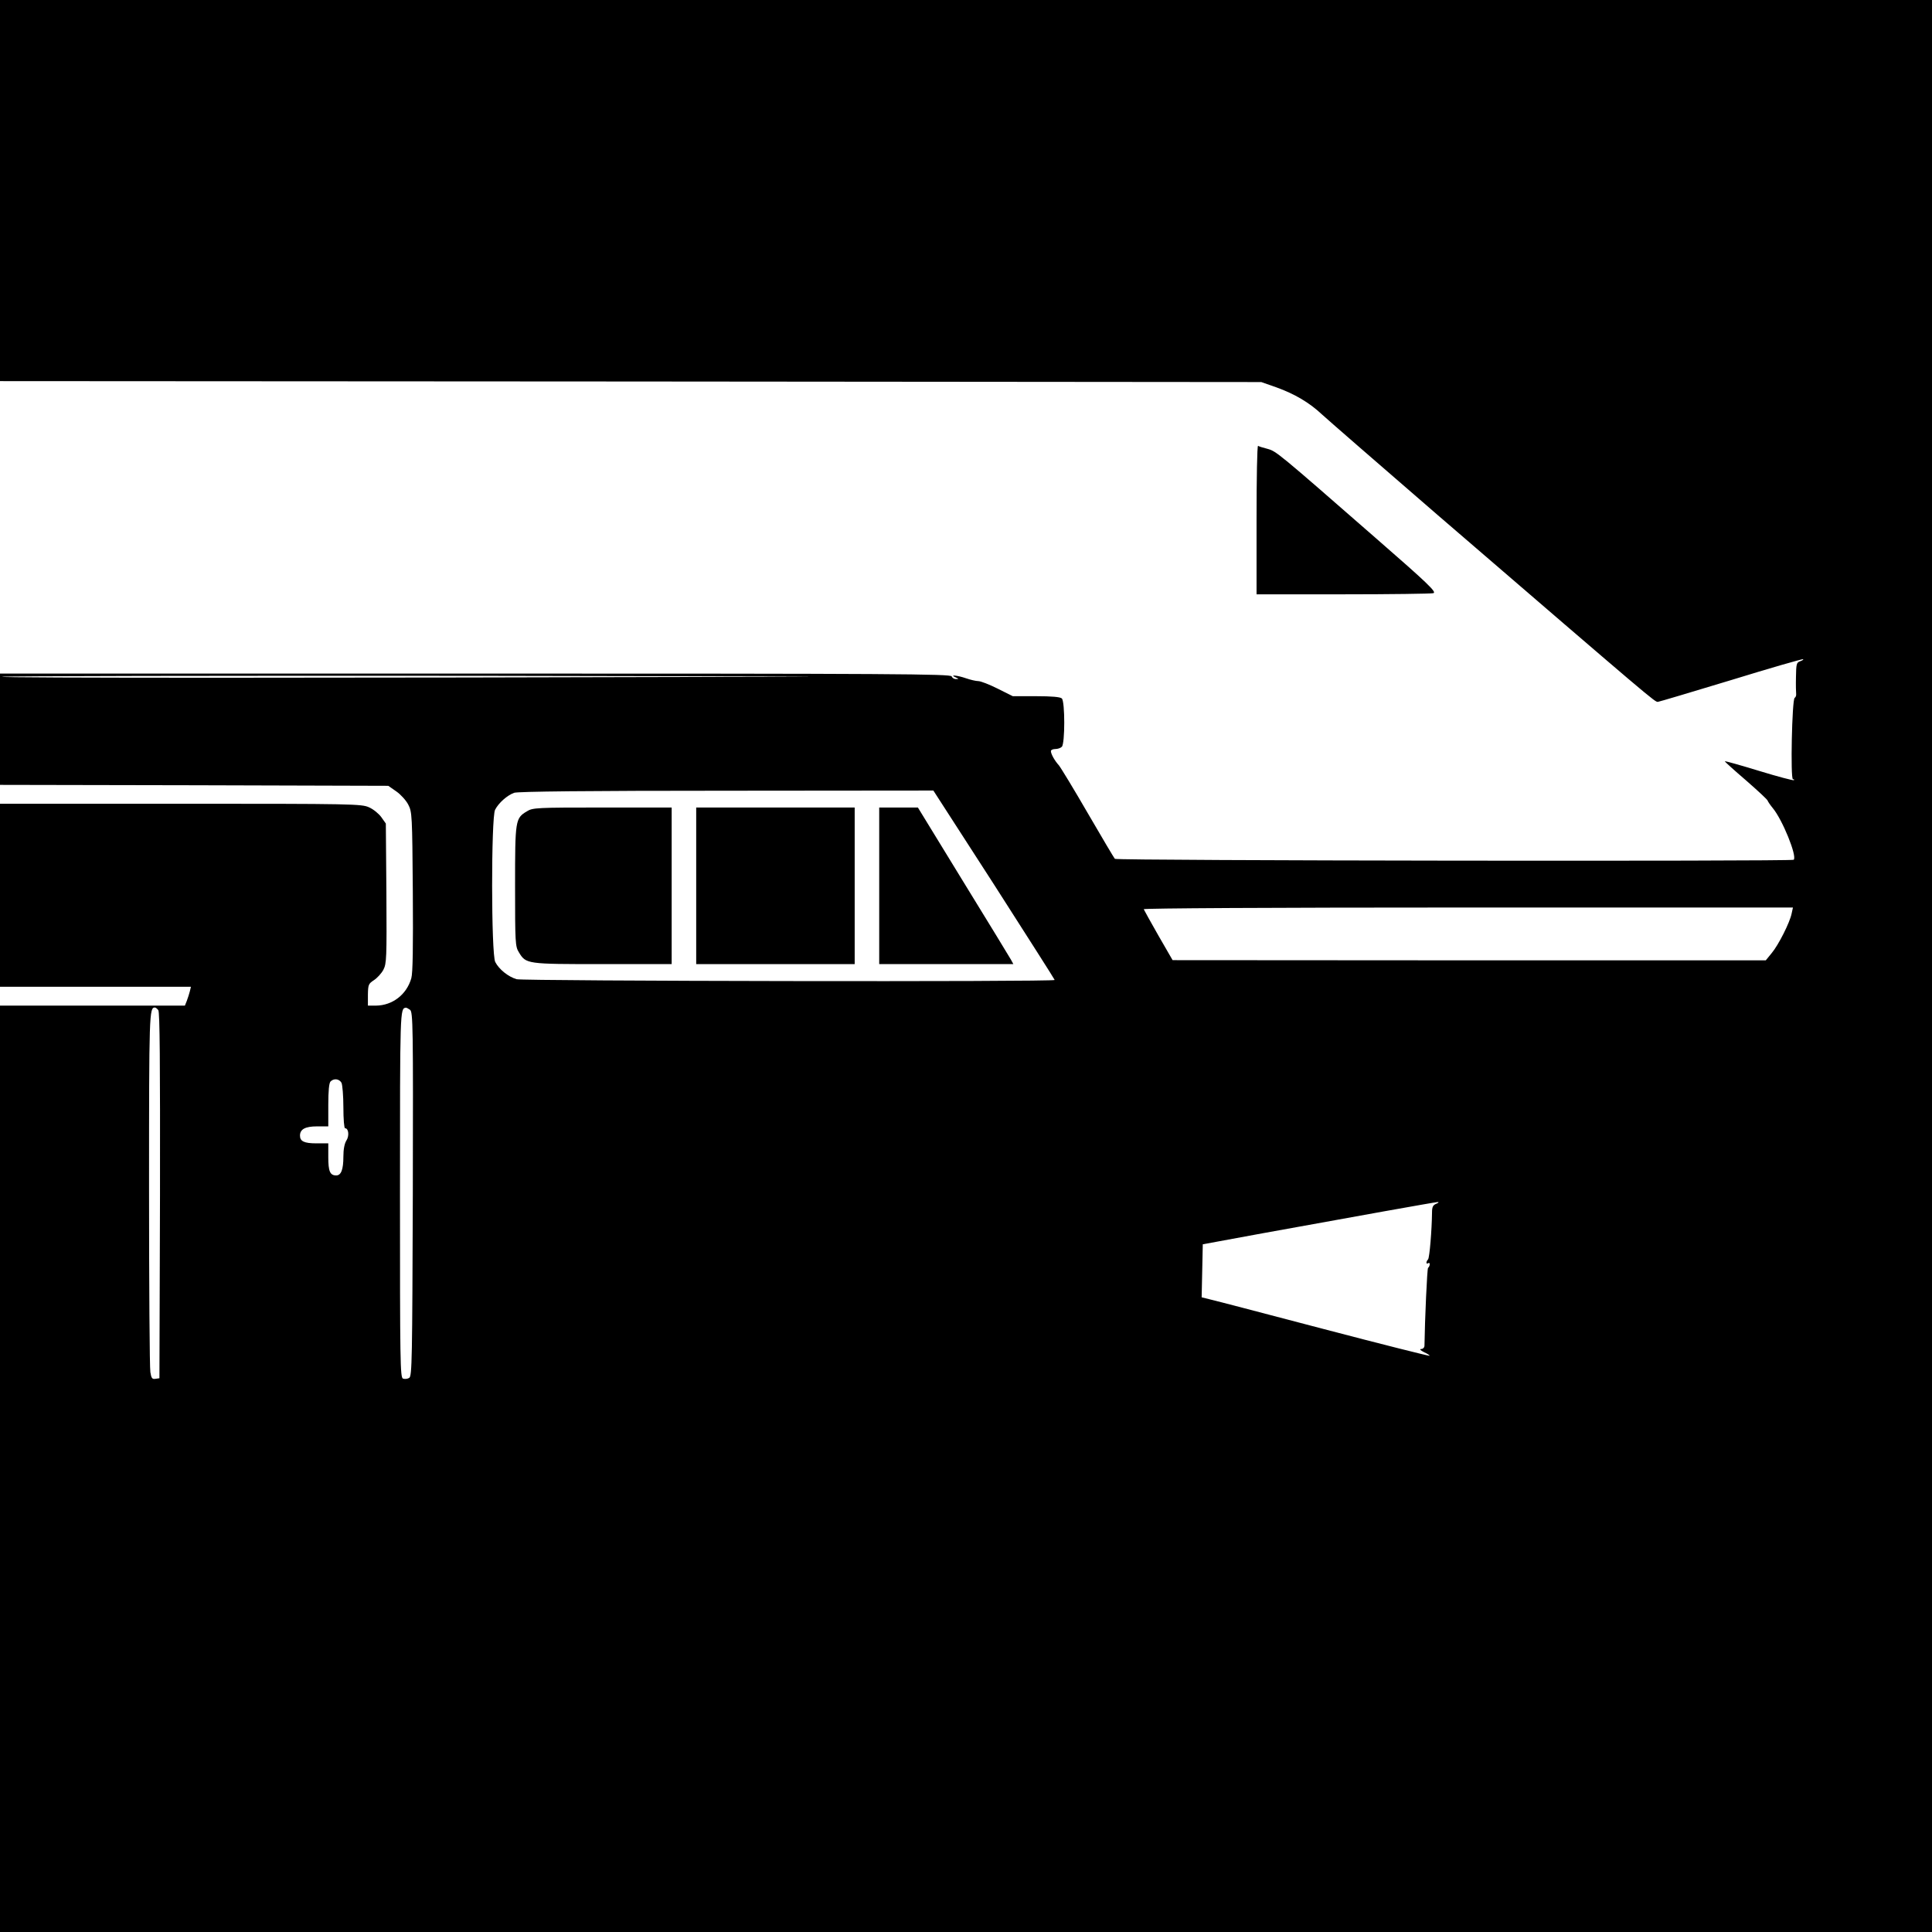
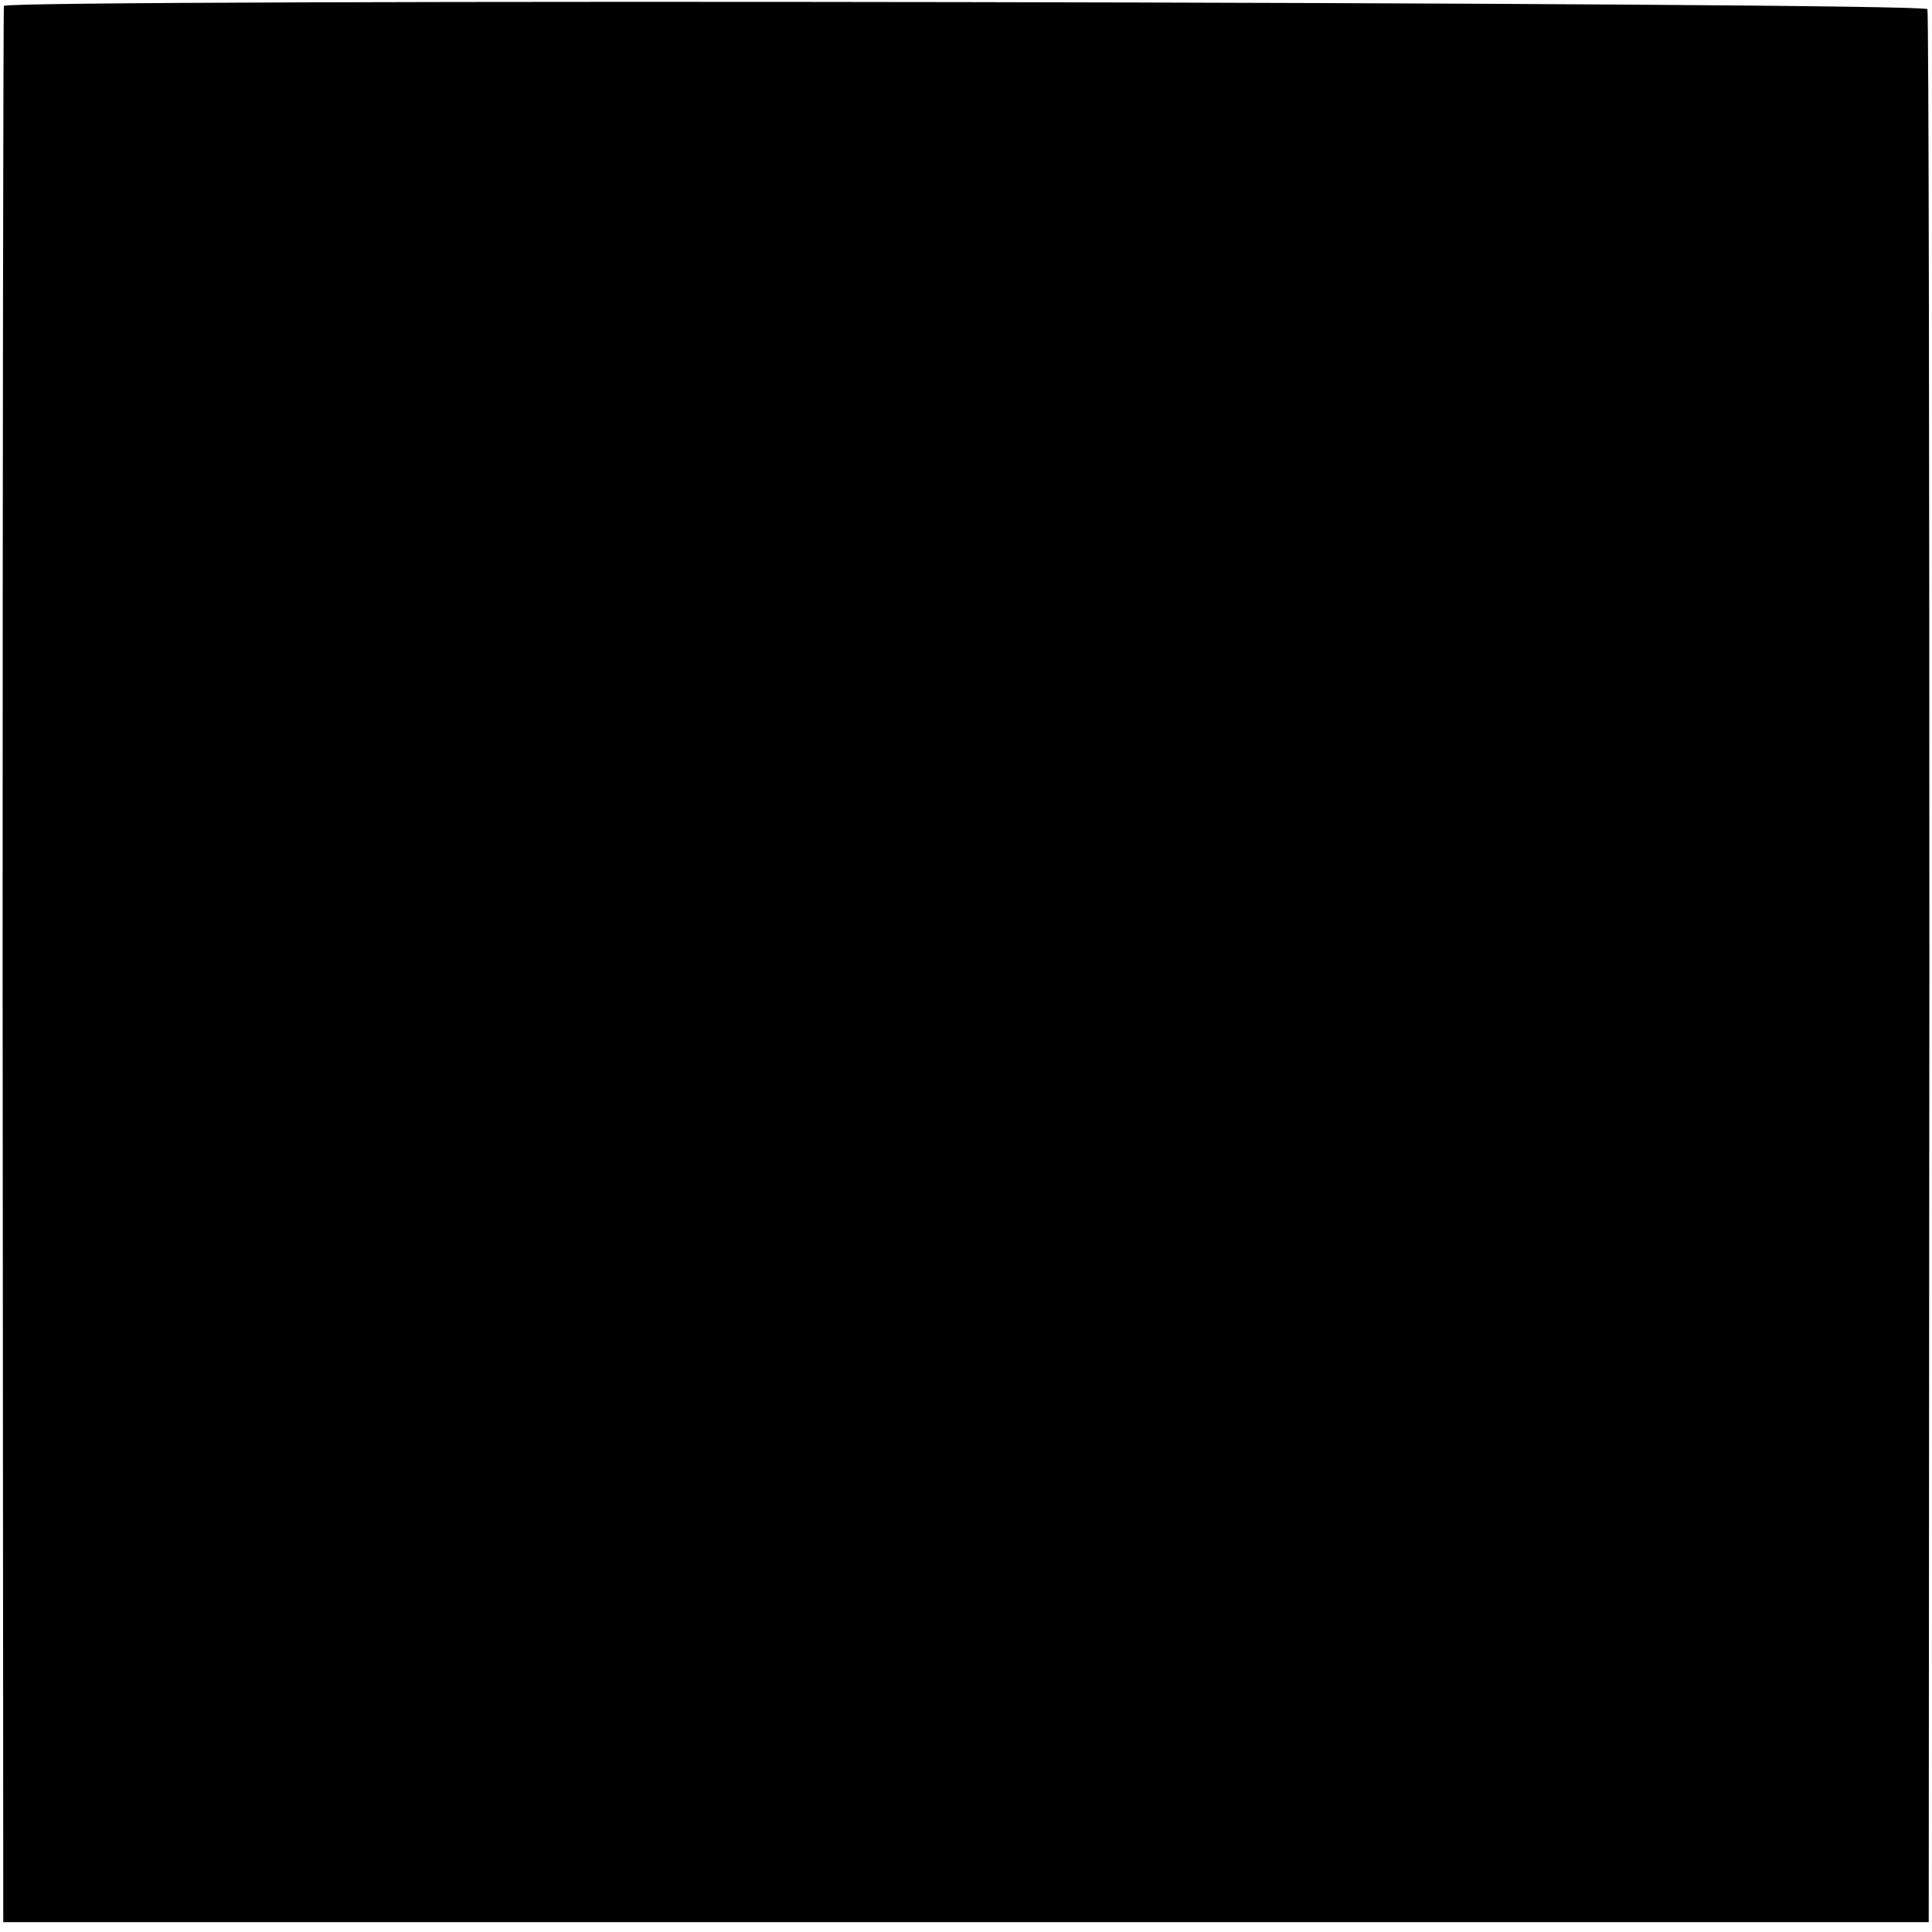
- <svg xmlns="http://www.w3.org/2000/svg" version="1.0" width="1024pt" height="1024pt" viewBox="0 0 1024 1024" preserveAspectRatio="xMidYMid meet">
-   <g transform="translate(0,1024) scale(0.1,-0.1)" fill="#000000" stroke="none">
-     <path d="M0 9230 l0 -1010 3343 -2 3342 -3 80 -28 c97 -35 175 -81 241 -143 27 -25 303 -265 613 -533 1154 -994 1151 -991 1168 -991 5 0 179 52 387 115 208 64 381 114 383 111 3 -2 -5 -7 -16 -11 -19 -6 -21 -15 -22 -83 -1 -42 0 -83 1 -91 1 -8 -3 -17 -8 -20 -14 -9 -23 -431 -9 -431 6 0 8 -2 5 -5 -3 -3 -86 19 -184 49 -98 30 -180 53 -182 51 -2 -1 49 -47 112 -101 63 -55 115 -103 115 -108 1 -4 13 -22 27 -39 51 -61 130 -255 111 -274 -10 -9 -3589 -5 -3598 5 -4 4 -68 112 -143 241 -74 128 -144 243 -154 255 -22 24 -42 60 -42 75 0 6 10 11 23 11 13 0 28 5 35 12 17 17 17 239 0 256 -8 8 -53 12 -136 12 l-124 0 -80 40 c-44 22 -90 40 -103 40 -12 0 -42 7 -65 15 -46 16 -91 20 -55 5 18 -8 18 -9 2 -9 -10 -1 -20 6 -23 14 -5 13 -295 15 -2525 15 l-2519 0 0 -295 0 -295 1029 -2 1029 -3 43 -30 c23 -16 52 -48 63 -70 20 -38 21 -57 24 -460 2 -296 0 -432 -8 -460 -25 -87 -100 -144 -187 -145 l-43 0 0 58 c1 53 3 58 32 77 17 11 40 36 50 55 17 33 18 60 16 405 l-3 370 -24 34 c-13 18 -42 42 -65 52 -39 18 -86 19 -998 19 l-958 0 0 -485 0 -485 506 0 506 0 -6 -25 c-3 -13 -11 -36 -16 -50 l-10 -25 -490 0 -490 0 0 -2455 0 -2455 5120 0 5120 0 0 5120 0 5120 -5120 0 -5120 0 0 -1010z m4130 -2577 c-2417 -7 -4120 -7 -4120 0 0 4 1131 6 2513 5 1381 -2 2105 -4 1607 -5z m1139 -1102 c176 -275 321 -502 321 -505 0 -11 -2813 -6 -2852 4 -44 13 -93 52 -113 91 -22 41 -22 766 -1 807 19 37 65 77 101 90 20 7 391 11 1126 11 l1096 1 322 -499z m4227 -153 c-9 -46 -69 -166 -106 -210 l-31 -38 -1572 0 -1572 1 -75 130 c-41 72 -76 135 -78 140 -2 5 665 9 1718 9 l1723 0 -7 -32z m-8657 -512 c8 -10 10 -274 9 -982 l-3 -969 -21 -3 c-18 -3 -22 4 -27 35 -4 21 -7 459 -7 974 0 929 1 959 31 959 4 0 12 -6 18 -14z m1334 2 c16 -12 17 -80 15 -977 -3 -874 -4 -965 -19 -974 -9 -6 -24 -7 -33 -4 -15 6 -16 88 -16 981 0 976 0 981 31 985 3 1 13 -5 22 -11z m-363 -387 c5 -11 10 -69 10 -130 0 -62 4 -111 9 -111 19 0 23 -41 7 -65 -10 -16 -16 -46 -16 -85 0 -69 -12 -100 -38 -100 -33 0 -42 22 -42 97 l0 73 -63 0 c-65 0 -87 11 -87 41 0 34 28 49 91 49 l59 0 0 113 c0 75 4 117 12 125 18 18 46 14 58 -7z m5803 -641 c-18 -7 -23 -17 -23 -47 -1 -92 -13 -239 -21 -248 -12 -13 -11 -28 1 -20 11 7 10 -16 -1 -25 -5 -4 -17 -274 -19 -412 0 -10 -8 -18 -17 -18 -11 0 -5 -7 15 -17 18 -8 31 -17 29 -19 -2 -2 -253 61 -558 141 -305 80 -575 151 -602 157 l-48 12 3 140 3 141 315 58 c511 93 914 165 930 166 8 0 5 -4 -7 -9z" />
-     <path d="M2793 5940 c-62 -37 -63 -46 -63 -397 0 -298 1 -320 20 -350 38 -63 41 -63 445 -63 l365 0 0 415 0 415 -367 0 c-347 0 -370 -1 -400 -20z" />
-     <path d="M3690 5545 l0 -415 420 0 420 0 0 415 0 415 -420 0 -420 0 0 -415z" />
-     <path d="M4660 5545 l0 -415 355 0 356 0 -13 24 c-7 13 -121 199 -253 414 l-240 392 -102 0 -103 0 0 -415z" />
-     <path d="M6660 7486 l0 -396 458 0 c251 0 467 3 479 6 19 5 -26 49 -304 291 -521 455 -528 461 -575 474 -24 6 -46 13 -50 16 -5 2 -8 -174 -8 -391z" />
+ <svg xmlns="http://www.w3.org/2000/svg" version="1.0" width="295pt" height="295pt" viewBox="0 0 295 295" preserveAspectRatio="xMidYMid meet">
+   <g transform="translate(0,295) scale(0.1,-0.1)" fill="#000000" stroke="none">
+     <path d="M6 2941 c-1 -3 -2 -663 -2 -1466 l1 -1460 1470 0 1470 0 1 1455 c0 800 -1 1460 -3 1466 -4 11 -2931 16 -2937 5z" />
  </g>
</svg>
